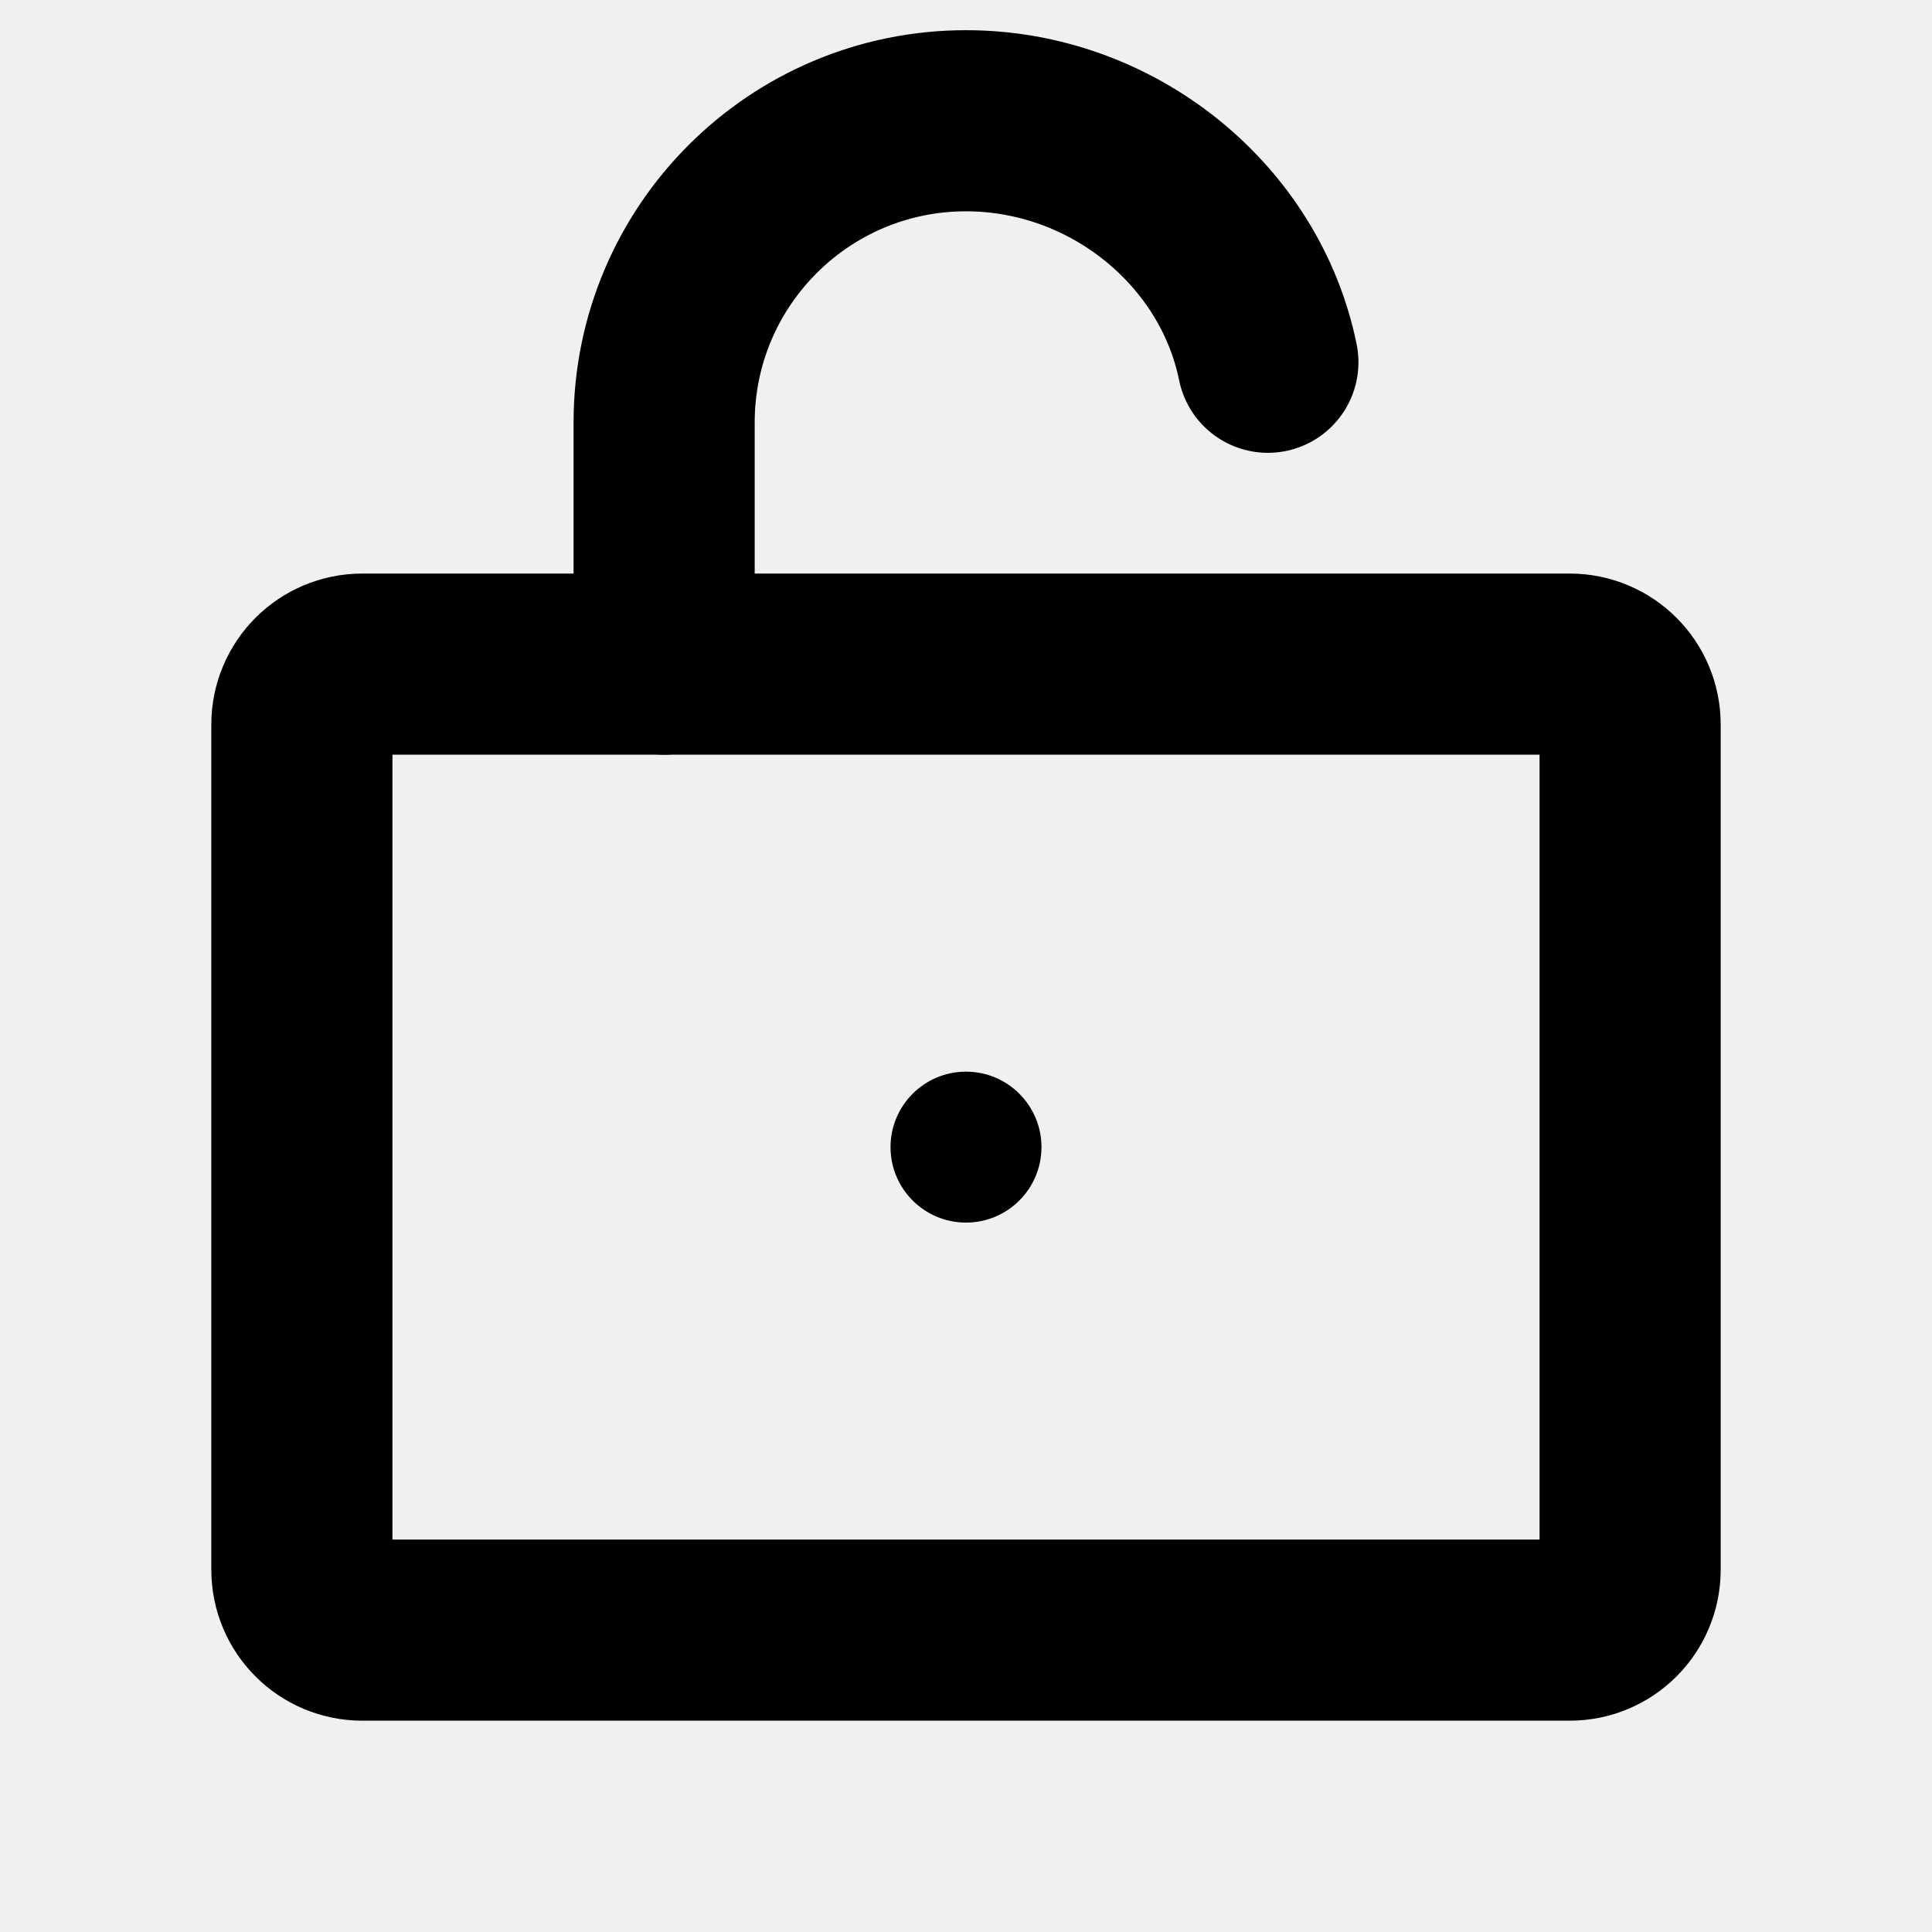
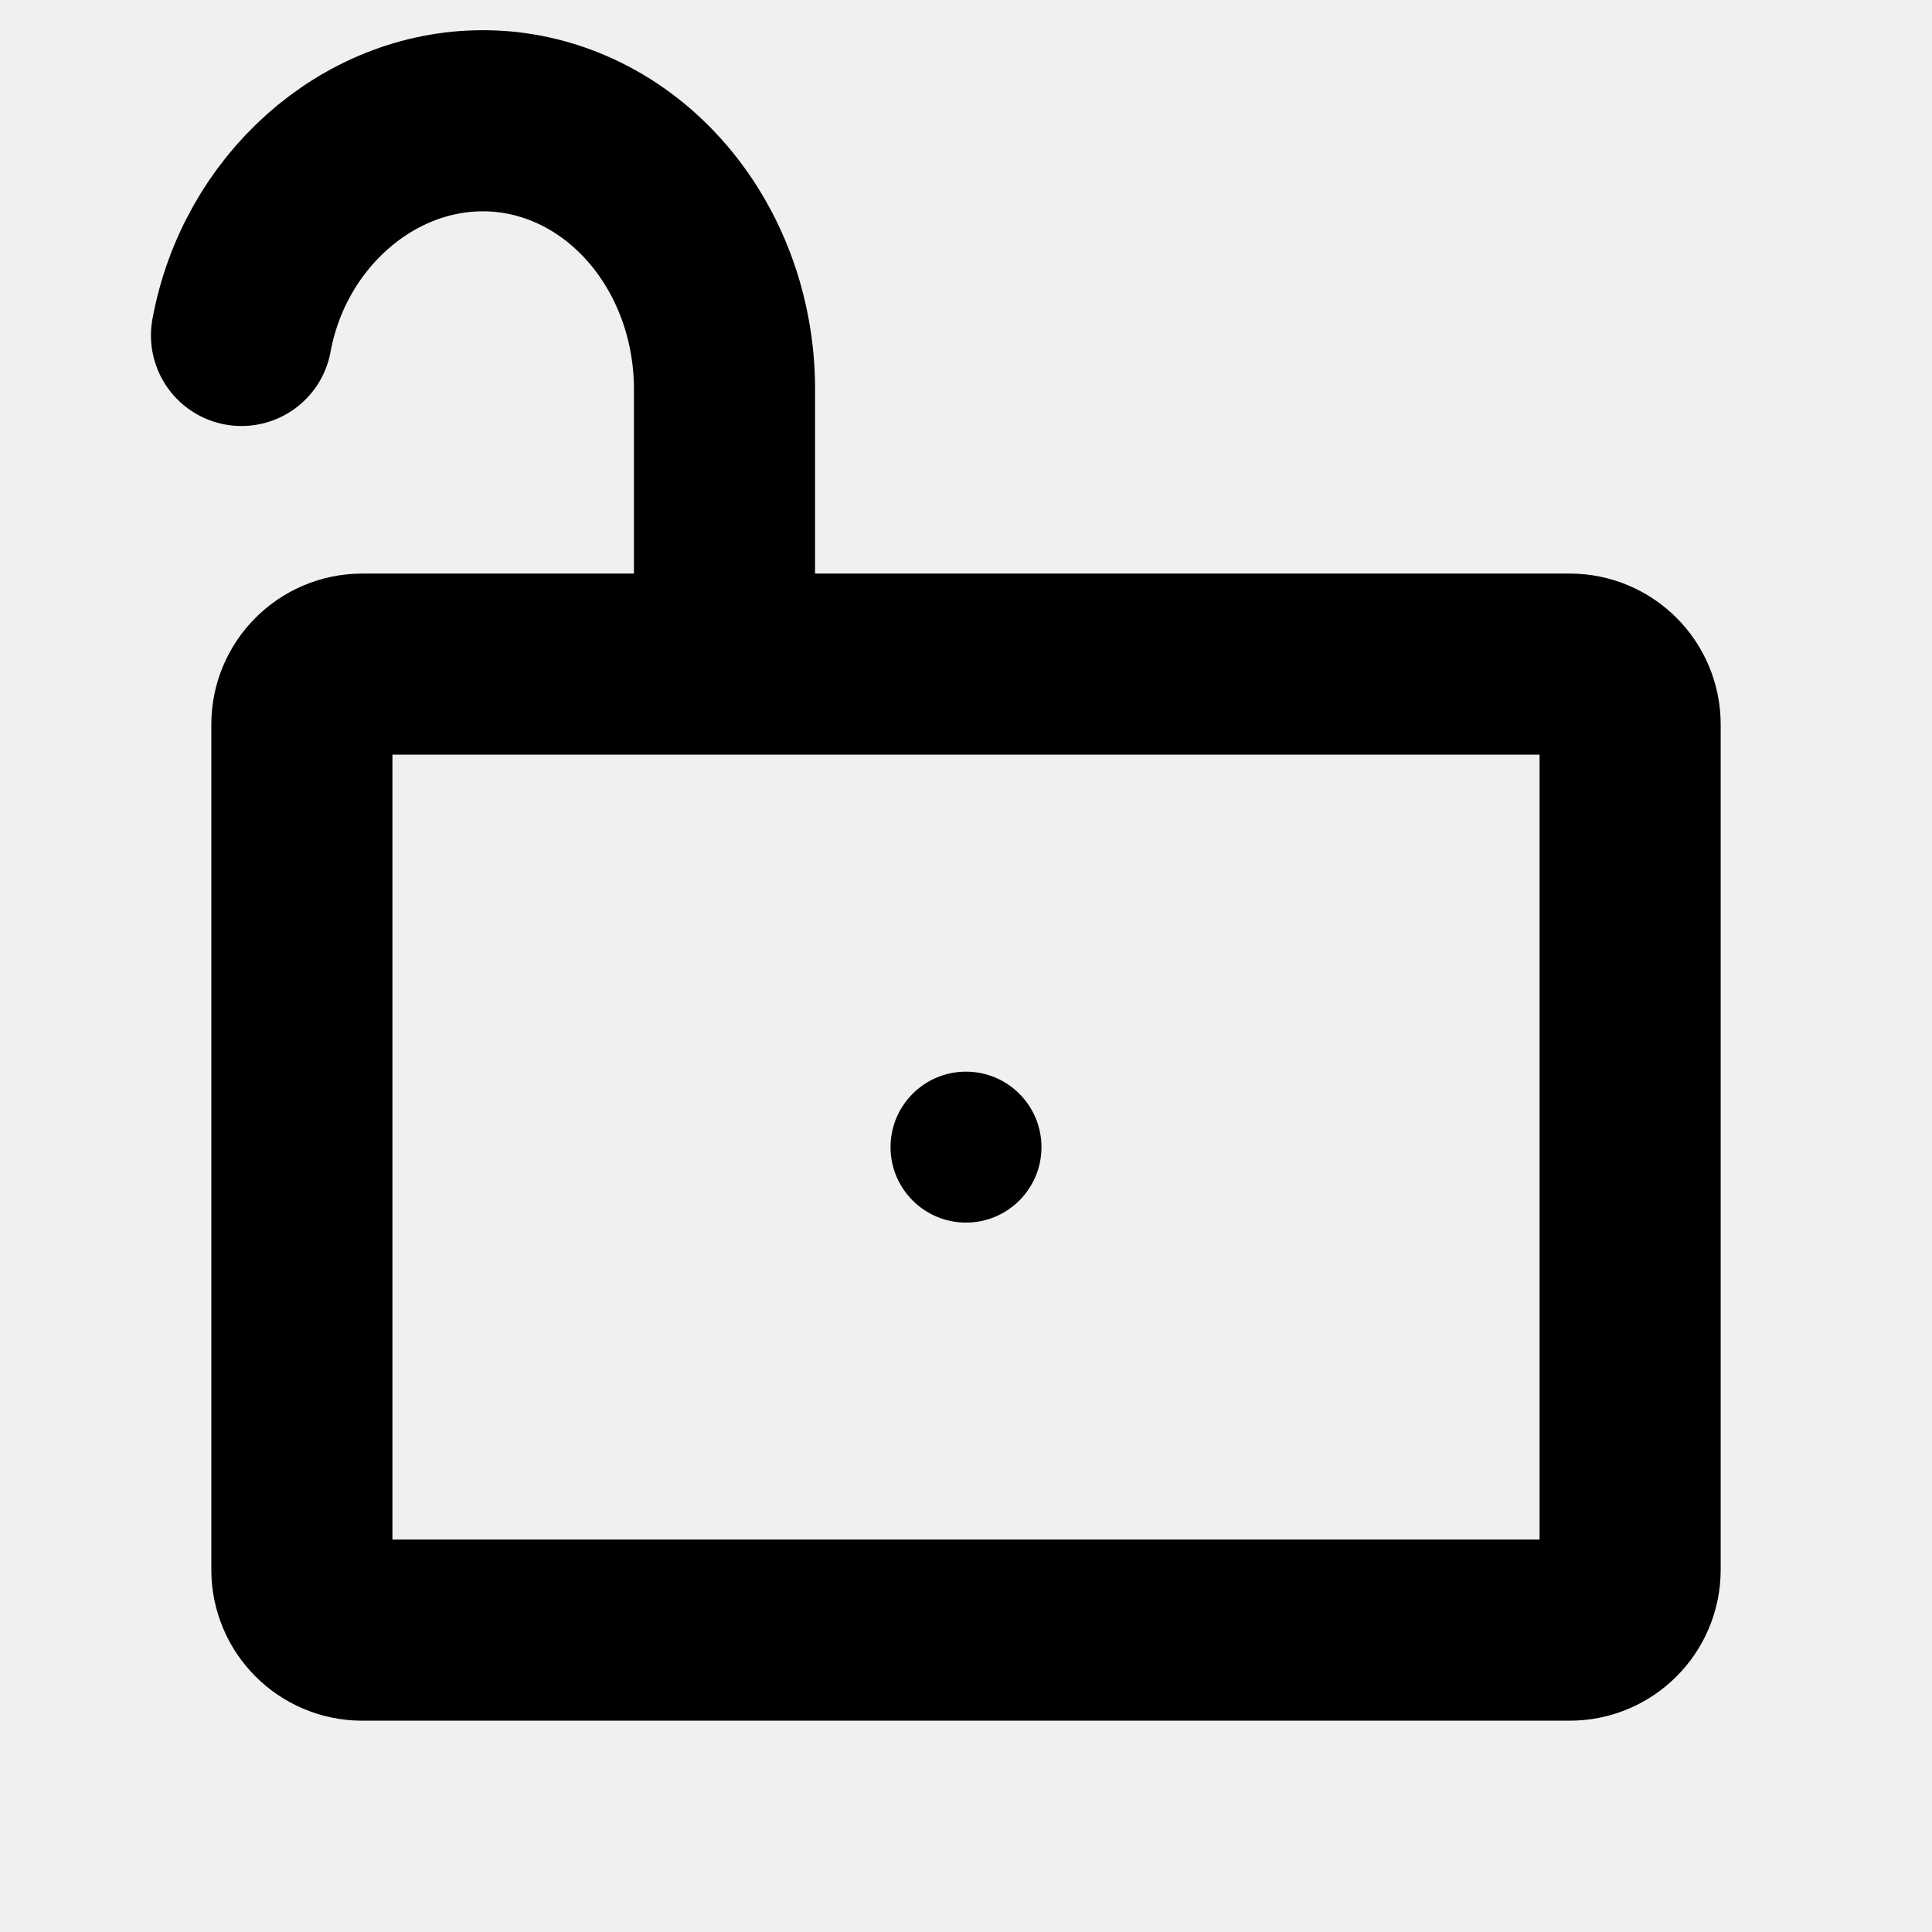
- <svg xmlns="http://www.w3.org/2000/svg" width="1em" height="1em" fill="none" viewBox="0 0 16 16">
-   <g clip-path="url(#a)">
-     <path stroke="currentColor" stroke-linecap="round" stroke-linejoin="round" stroke-width="1.5" d="M13 5.5H3a.5.5 0 0 0-.5.5v7a.5.5 0 0 0 .5.5h10a.5.5 0 0 0 .5-.5V6a.5.5 0 0 0-.5-.5Z" />
-     <path fill="currentColor" d="M8 10.125a.625.625 0 1 0 0-1.25.625.625 0 0 0 0 1.25Z" />
-     <path stroke="currentColor" stroke-linecap="round" stroke-linejoin="round" stroke-width="1.5" d="M5.5 5.5v-2A2.5 2.5 0 0 1 8 1c1.21 0 2.268.859 2.5 2" />
+ <svg xmlns="http://www.w3.org/2000/svg" width="1em" height="1em" viewBox="0 0 16 16" fill="none">
+   <g clip-path="url(#clip0_276_1782)">
+     <path d="M13 5.5H3C2.724 5.5 2.5 5.724 2.5 6V13C2.5 13.276 2.724 13.5 3 13.5H13C13.276 13.5 13.5 13.276 13.5 13V6C13.5 5.724 13.276 5.5 13 5.5Z" stroke="currentColor" stroke-width="1.5" stroke-linecap="round" stroke-linejoin="round" />
+     <path d="M8 10.125C8.345 10.125 8.625 9.845 8.625 9.5C8.625 9.155 8.345 8.875 8 8.875C7.655 8.875 7.375 9.155 7.375 9.5C7.375 9.845 7.655 10.125 8 10.125Z" fill="currentColor" />
+     <path d="M6 5V3.222C6 2.633 5.789 2.068 5.414 1.651C5.039 1.234 4.53 1 4 1C3.033 1 2.186 1.763 2 2.778" stroke="currentColor" stroke-width="1.5" stroke-linecap="round" stroke-linejoin="round" />
  </g>
  <defs>
-     <clipPath id="a">
-       <path fill="#fff" d="M0 0h16v16H0z" />
+     <clipPath id="clip0_276_1782">
+       <rect width="16" height="16" fill="white" />
    </clipPath>
  </defs>
</svg>
